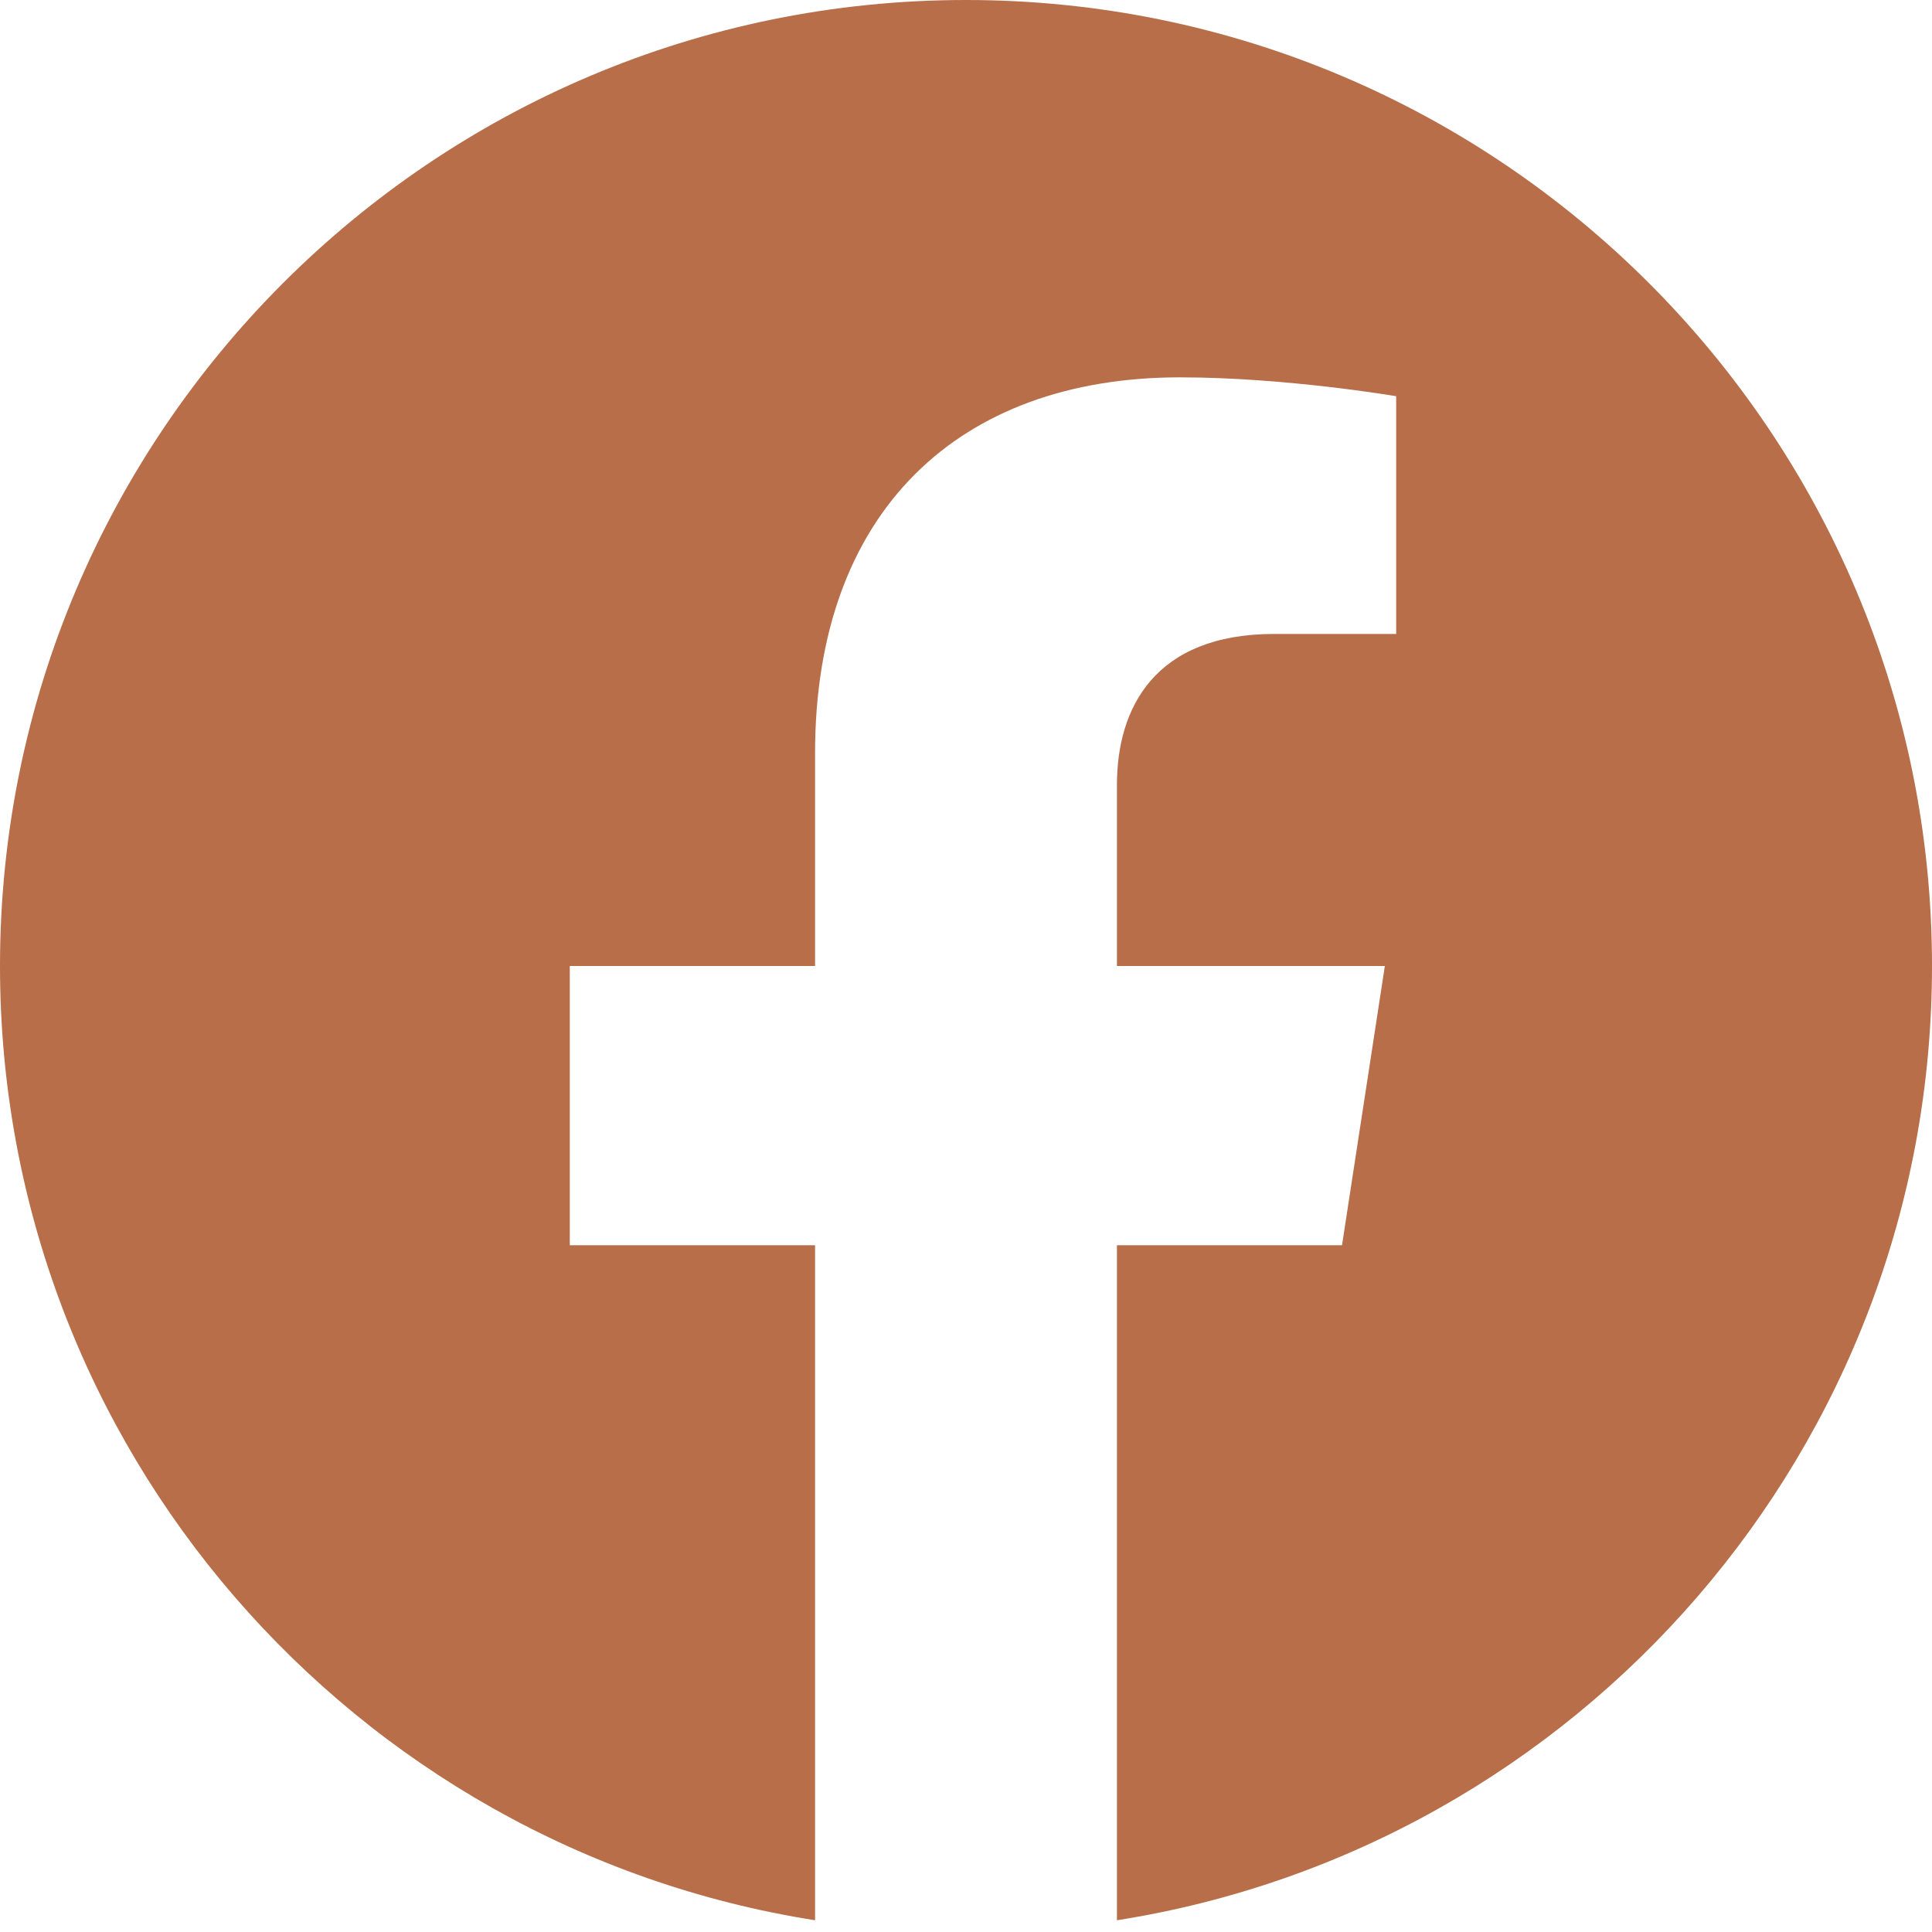
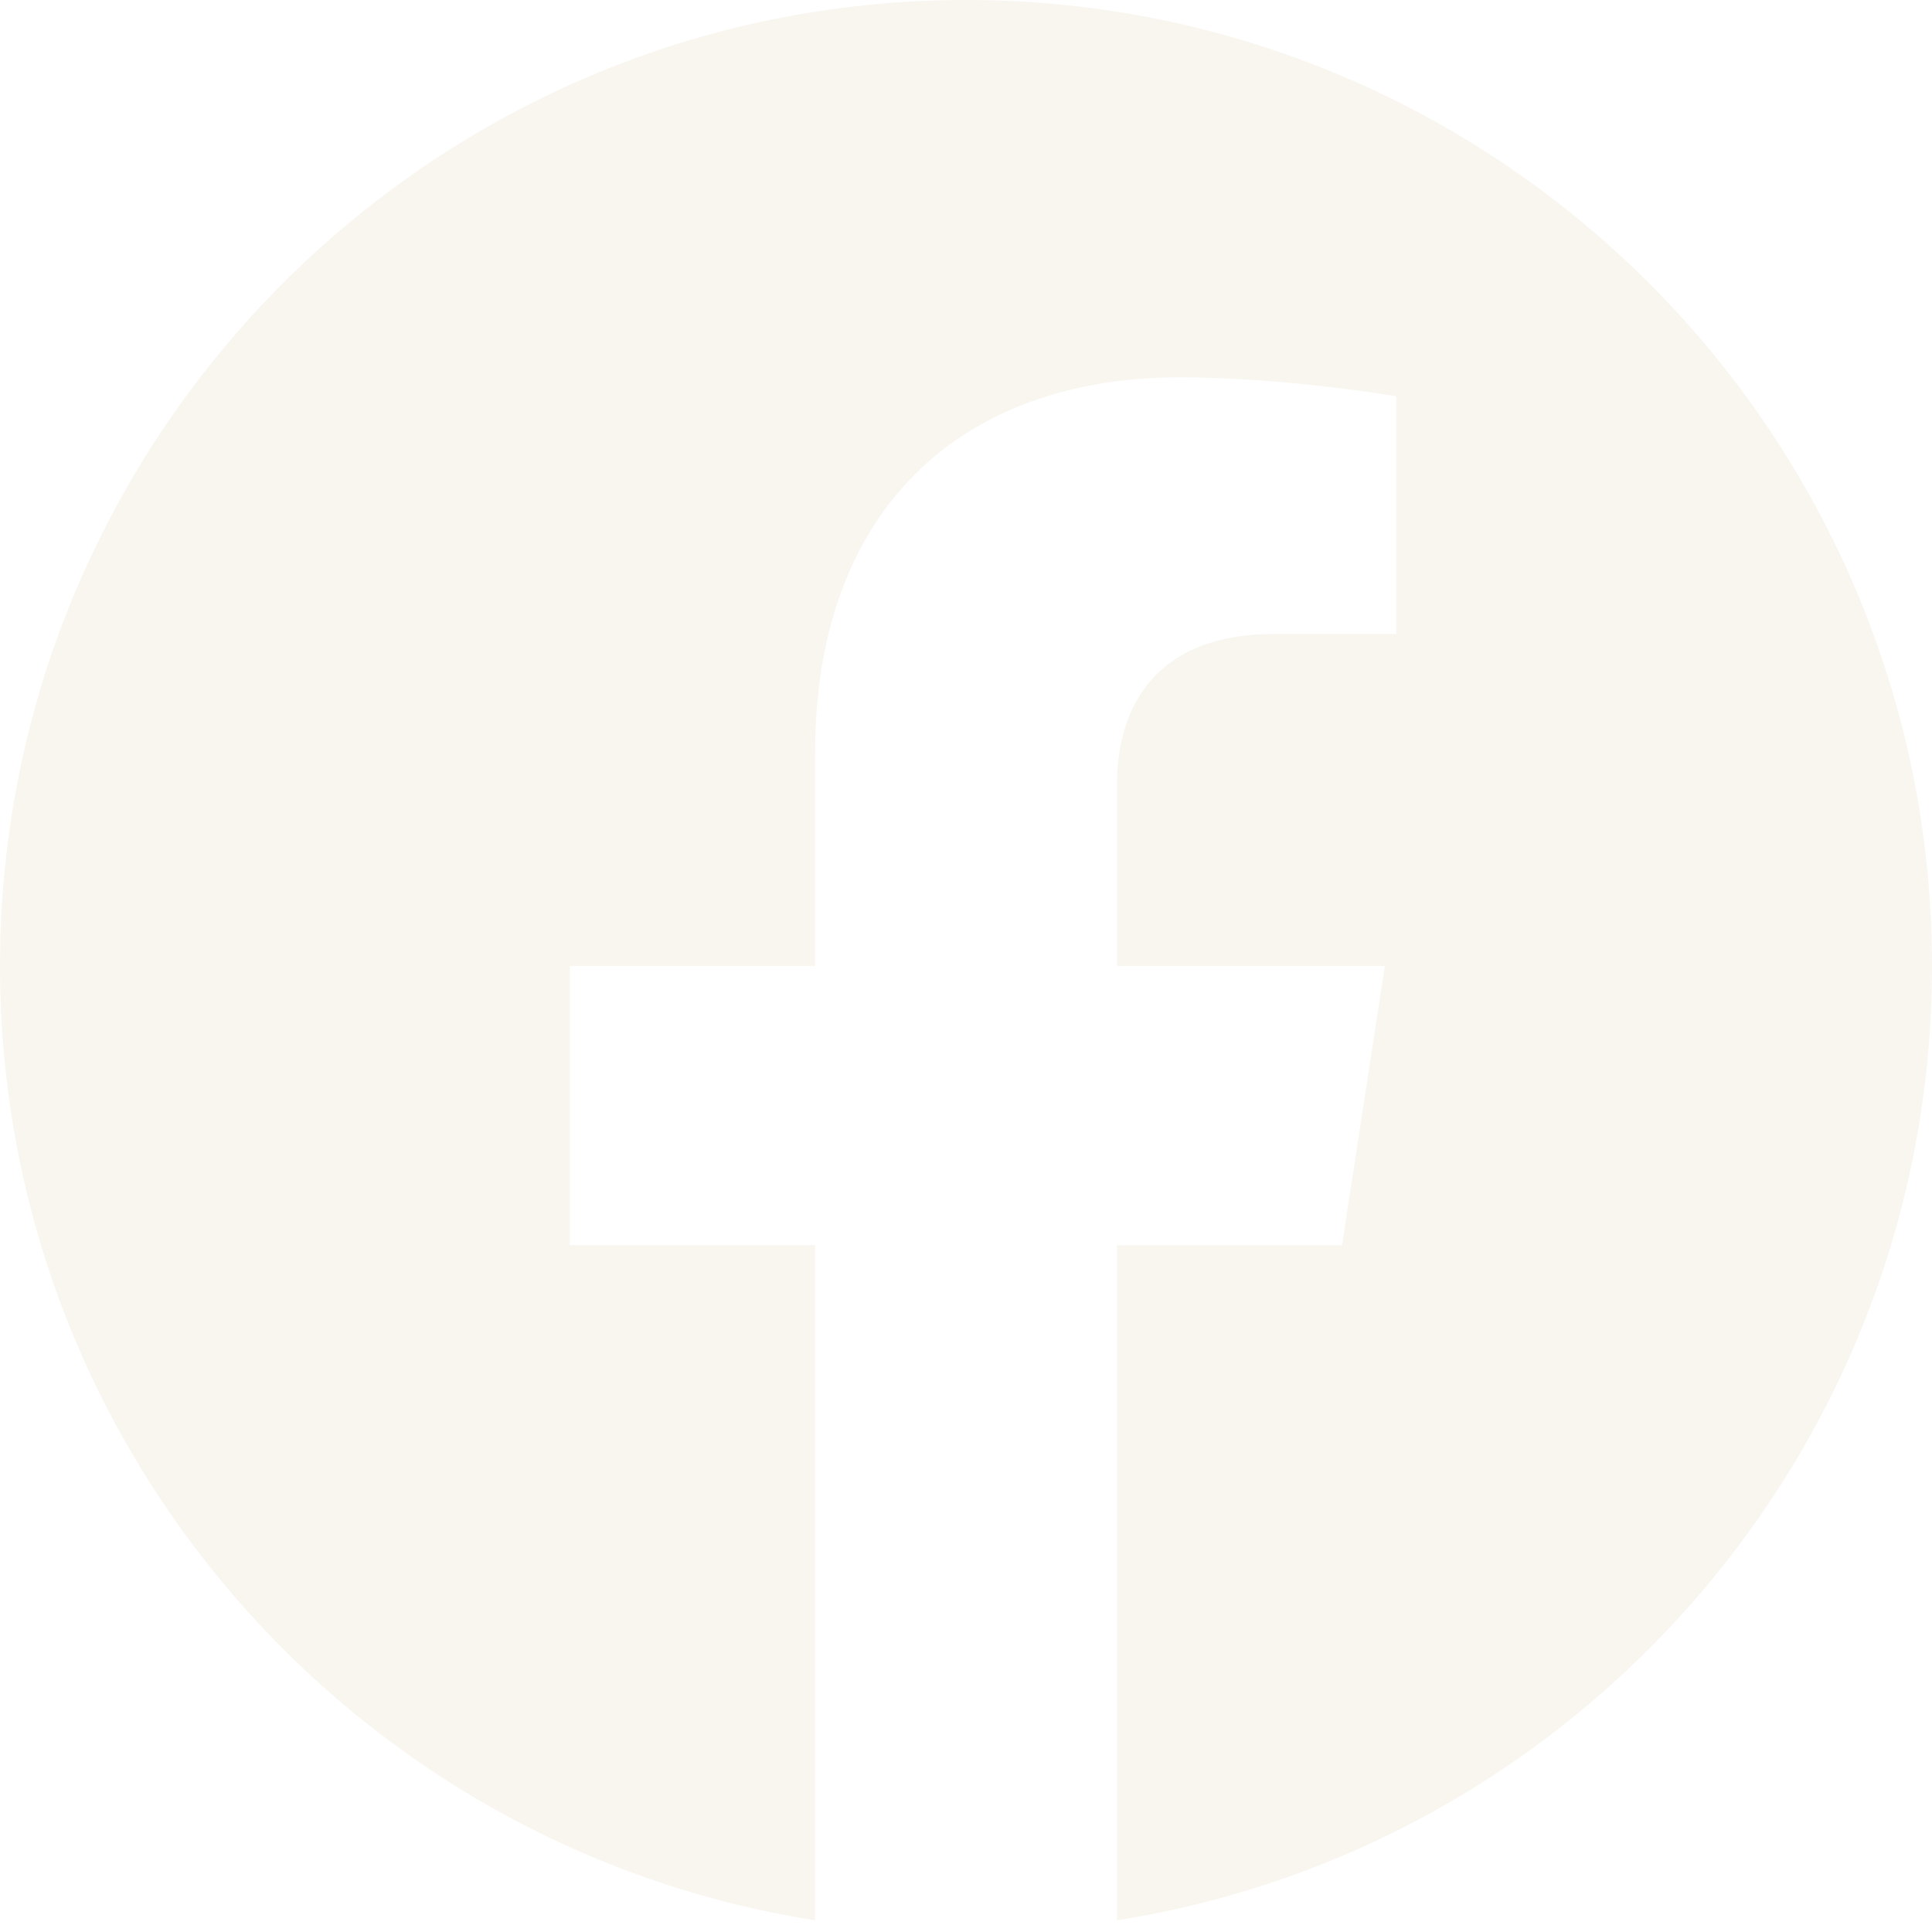
<svg xmlns="http://www.w3.org/2000/svg" height="60px" style="fill-rule:evenodd;clip-rule:evenodd;stroke-linejoin:round;stroke-miterlimit:2;" version="1.1" viewBox="0 0 512 512" width="100%" xml:space="preserve">
-   <path d="M255.022,511.998l0.229,0.001l-0.079,0l-0.15,-0.001Zm1.806,0.001l-0.079,0l0.229,-0.001l-0.15,0.001Zm-2.588,-0.005l0.247,0.001l-0.142,0l-0.105,-0.001Zm3.415,0.001l-0.142,0l0.247,-0.001l-0.105,0.001Zm-4.169,-0.007l0.165,0.001l-0.132,-0.001l-0.033,0Zm4.995,0l-0.132,0.001l0.165,-0.001l-0.033,0Zm0.826,-0.009l-0.058,0.001l0.223,-0.003l-0.165,0.002Zm-6.779,-0.002l0.223,0.003l-0.058,-0.001l-0.165,-0.002Zm7.604,-0.01l-0.135,0.002l0.275,-0.004l-0.14,0.002Zm-8.404,-0.002l0.275,0.004l-0.135,-0.002l-0.14,-0.002Zm9.228,-0.012l-0.182,0.003l0.254,-0.005l-0.072,0.002Zm-9.984,-0.002l0.254,0.005l-0.182,-0.003l-0.072,-0.002Zm-0.937,-0.019l0.225,0.005l-0.04,-0.001l-0.185,-0.004Zm11.745,0.004l-0.04,0.001l0.225,-0.005l-0.185,0.004Zm-12.567,-0.025l0.309,0.008l-0.125,-0.003l-0.184,-0.005Zm13.39,0.005l-0.125,0.003l0.309,-0.008l-0.184,0.005Zm0.823,-0.022l-0.201,0.006l0.316,-0.009l-0.115,0.003Zm-14.967,-0.003l0.316,0.009l-0.201,-0.006l-0.115,-0.003Zm-0.72,-0.022l0.225,0.007l-0.212,-0.007l-0.194,-0.006l0.181,0.006Zm16.509,0l-0.212,0.007l0.225,-0.007l0.181,-0.006l-0.194,0.006Zm0.821,-0.027l-0.112,0.004l0.345,-0.012l-0.233,0.008Zm-18.371,-0.008l0.345,0.012l-0.112,-0.004l-0.233,-0.008Zm-0.749,-0.028l0.362,0.013l-0.201,-0.007l-0.161,-0.006Zm19.941,0.006l-0.201,0.007l0.362,-0.013l-0.161,0.006Zm-20.676,-0.036l0.354,0.015l-0.277,-0.011l-0.077,-0.004Zm21.495,0.004l-0.277,0.011l0.354,-0.015l-0.077,0.004Zm-22.525,-0.049l0.38,0.017l-0.093,-0.003l-0.287,-0.014Zm23.345,0.014l-0.093,0.003l0.38,-0.017l-0.287,0.014Zm-24.084,-0.048l0.394,0.018l-0.186,-0.008l-0.208,-0.01Zm24.902,0.01l-0.186,0.008l0.394,-0.018l-0.208,0.01Zm-25.63,-0.047l0.397,0.02l-0.279,-0.013l-0.118,-0.007Zm26.448,0.007l-0.279,0.013l0.397,-0.02l-0.118,0.007Zm0.818,-0.043l-0.362,0.019l0.321,-0.017l0.378,-0.021l-0.337,0.019Zm-27.925,0.002l0.321,0.017l-0.362,-0.019l-0.337,-0.019l0.378,0.021Zm28.741,-0.048l-0.16,0.009l0.406,-0.023l-0.246,0.014Zm-29.844,-0.014l0.406,0.023l-0.16,-0.009l-0.246,-0.014Zm-0.722,-0.043l0.405,0.024l-0.253,-0.014l-0.152,-0.01Zm31.382,0.01l-0.253,0.014l0.405,-0.024l-0.152,0.01Zm-32.071,-0.053l0.365,0.023l-0.34,-0.021l-0.342,-0.022l0.317,0.02Zm32.887,0.002l-0.34,0.021l0.365,-0.023l0.317,-0.02l-0.342,0.022Zm0.814,-0.053l-0.122,0.008l0.387,-0.026l-0.265,0.018Zm-34.755,-0.018l0.387,0.026l-0.122,-0.008l-0.265,-0.018Zm-0.721,-0.05l0.38,0.027l-0.208,-0.014l-0.172,-0.013Zm36.29,0.013l-0.208,0.014l0.38,-0.027l-0.172,0.013Zm-37.009,-0.064l0.349,0.025l-0.271,-0.019l-0.078,-0.006Zm37.822,0.006l-0.271,0.019l0.349,-0.025l-0.078,0.006Zm-38.789,-0.079l0.306,0.023l-0.074,-0.005l-0.232,-0.018Zm39.602,0.018l-0.074,0.005l0.306,-0.023l-0.232,0.018Zm0.811,-0.063l-0.146,0.011l0.311,-0.025l-0.165,0.014Zm-41.157,-0.014l0.311,0.025l-0.146,-0.011l-0.165,-0.014Zm-0.725,-0.059l0.264,0.022l-0.186,-0.015l-0.078,-0.007Zm42.694,0.007l-0.186,0.015l0.264,-0.022l-0.078,0.007Zm-43.492,-0.074l0.079,0.007l-0.013,-0.001l-0.066,-0.006Zm44.302,0.006l-0.013,0.001l0.079,-0.007l-0.066,0.006Zm0.81,-0.071l-0.072,0.006l0.181,-0.016l-0.109,0.01Zm-45.965,-0.01l0.181,0.016l-0.072,-0.006l-0.109,-0.01Zm-0.75,-0.068l0.135,0.013l-0.084,-0.008l-0.051,-0.005Zm47.523,0.005l-0.084,0.008l0.135,-0.013l-0.051,0.005Zm-63.736,-2.025c-122.319,-19.226 -216,-125.203 -216,-252.887c0,-141.29 114.71,-256 256,-256c141.29,0 256,114.71 256,256c0,127.684 -93.681,233.661 -216,252.887l0,-178.887l59.65,0l11.35,-74l-71,0l0,-48.021c0,-20.245 9.918,-39.979 41.719,-39.979l32.281,0l0,-63c0,0 -29.296,-5 -57.305,-5c-58.476,0 -96.695,35.44 -96.695,99.6l0,56.4l-65,0l0,74l65,0l0,178.887Z" fill="#b86e49" />
+   <path d="M255.022,511.998l0.229,0.001l-0.079,0l-0.15,-0.001Zm1.806,0.001l-0.079,0l0.229,-0.001l-0.15,0.001Zm-2.588,-0.005l0.247,0.001l-0.142,0l-0.105,-0.001Zm3.415,0.001l-0.142,0l0.247,-0.001l-0.105,0.001Zm-4.169,-0.007l0.165,0.001l-0.132,-0.001l-0.033,0Zm4.995,0l-0.132,0.001l0.165,-0.001l-0.033,0Zm0.826,-0.009l-0.058,0.001l0.223,-0.003l-0.165,0.002Zm-6.779,-0.002l0.223,0.003l-0.058,-0.001l-0.165,-0.002Zm7.604,-0.01l-0.135,0.002l0.275,-0.004l-0.14,0.002Zm-8.404,-0.002l0.275,0.004l-0.135,-0.002l-0.14,-0.002Zm9.228,-0.012l-0.182,0.003l0.254,-0.005l-0.072,0.002Zm-9.984,-0.002l0.254,0.005l-0.182,-0.003l-0.072,-0.002Zm-0.937,-0.019l0.225,0.005l-0.04,-0.001l-0.185,-0.004Zm11.745,0.004l-0.04,0.001l0.225,-0.005l-0.185,0.004Zm-12.567,-0.025l0.309,0.008l-0.125,-0.003l-0.184,-0.005Zm13.39,0.005l-0.125,0.003l0.309,-0.008l-0.184,0.005Zm0.823,-0.022l-0.201,0.006l0.316,-0.009l-0.115,0.003Zm-14.967,-0.003l0.316,0.009l-0.201,-0.006l-0.115,-0.003Zm-0.72,-0.022l0.225,0.007l-0.212,-0.007l-0.194,-0.006l0.181,0.006Zm16.509,0l-0.212,0.007l0.225,-0.007l0.181,-0.006l-0.194,0.006Zm0.821,-0.027l-0.112,0.004l0.345,-0.012l-0.233,0.008Zm-18.371,-0.008l0.345,0.012l-0.112,-0.004l-0.233,-0.008Zm-0.749,-0.028l0.362,0.013l-0.201,-0.007l-0.161,-0.006Zm19.941,0.006l-0.201,0.007l0.362,-0.013l-0.161,0.006Zm-20.676,-0.036l0.354,0.015l-0.277,-0.011l-0.077,-0.004Zm21.495,0.004l-0.277,0.011l0.354,-0.015l-0.077,0.004Zm-22.525,-0.049l0.38,0.017l-0.093,-0.003l-0.287,-0.014Zm23.345,0.014l-0.093,0.003l0.38,-0.017l-0.287,0.014Zm-24.084,-0.048l0.394,0.018l-0.186,-0.008l-0.208,-0.01Zm24.902,0.01l-0.186,0.008l0.394,-0.018l-0.208,0.01Zm-25.63,-0.047l0.397,0.02l-0.279,-0.013l-0.118,-0.007Zm26.448,0.007l-0.279,0.013l0.397,-0.02l-0.118,0.007Zm0.818,-0.043l-0.362,0.019l0.321,-0.017l0.378,-0.021l-0.337,0.019Zm-27.925,0.002l0.321,0.017l-0.362,-0.019l-0.337,-0.019l0.378,0.021Zm28.741,-0.048l-0.16,0.009l0.406,-0.023l-0.246,0.014Zm-29.844,-0.014l0.406,0.023l-0.16,-0.009l-0.246,-0.014Zm-0.722,-0.043l0.405,0.024l-0.253,-0.014l-0.152,-0.01Zm31.382,0.01l-0.253,0.014l0.405,-0.024l-0.152,0.01Zm-32.071,-0.053l0.365,0.023l-0.34,-0.021l-0.342,-0.022l0.317,0.02Zm32.887,0.002l-0.34,0.021l0.365,-0.023l0.317,-0.02l-0.342,0.022Zm0.814,-0.053l-0.122,0.008l0.387,-0.026l-0.265,0.018Zm-34.755,-0.018l0.387,0.026l-0.122,-0.008l-0.265,-0.018Zm-0.721,-0.05l0.38,0.027l-0.208,-0.014l-0.172,-0.013Zm36.29,0.013l-0.208,0.014l0.38,-0.027l-0.172,0.013Zm-37.009,-0.064l0.349,0.025l-0.271,-0.019l-0.078,-0.006Zm37.822,0.006l-0.271,0.019l0.349,-0.025l-0.078,0.006Zm-38.789,-0.079l0.306,0.023l-0.074,-0.005l-0.232,-0.018Zm39.602,0.018l-0.074,0.005l0.306,-0.023l-0.232,0.018Zm0.811,-0.063l-0.146,0.011l0.311,-0.025l-0.165,0.014Zm-41.157,-0.014l0.311,0.025l-0.146,-0.011l-0.165,-0.014Zm-0.725,-0.059l0.264,0.022l-0.186,-0.015l-0.078,-0.007Zm42.694,0.007l-0.186,0.015l0.264,-0.022l-0.078,0.007Zm-43.492,-0.074l0.079,0.007l-0.013,-0.001l-0.066,-0.006Zm44.302,0.006l-0.013,0.001l0.079,-0.007l-0.066,0.006Zm0.81,-0.071l-0.072,0.006l0.181,-0.016l-0.109,0.01Zm-45.965,-0.01l0.181,0.016l-0.072,-0.006l-0.109,-0.01Zm-0.75,-0.068l0.135,0.013l-0.084,-0.008l-0.051,-0.005Zm47.523,0.005l-0.084,0.008l0.135,-0.013l-0.051,0.005Zm-63.736,-2.025c-122.319,-19.226 -216,-125.203 -216,-252.887c0,-141.29 114.71,-256 256,-256c141.29,0 256,114.71 256,256c0,127.684 -93.681,233.661 -216,252.887l0,-178.887l59.65,0l11.35,-74l-71,0l0,-48.021c0,-20.245 9.918,-39.979 41.719,-39.979l32.281,0l0,-63c0,0 -29.296,-5 -57.305,-5c-58.476,0 -96.695,35.44 -96.695,99.6l0,56.4l-65,0l0,74l65,0l0,178.887Z" fill="#f9f6f0" />
</svg>
